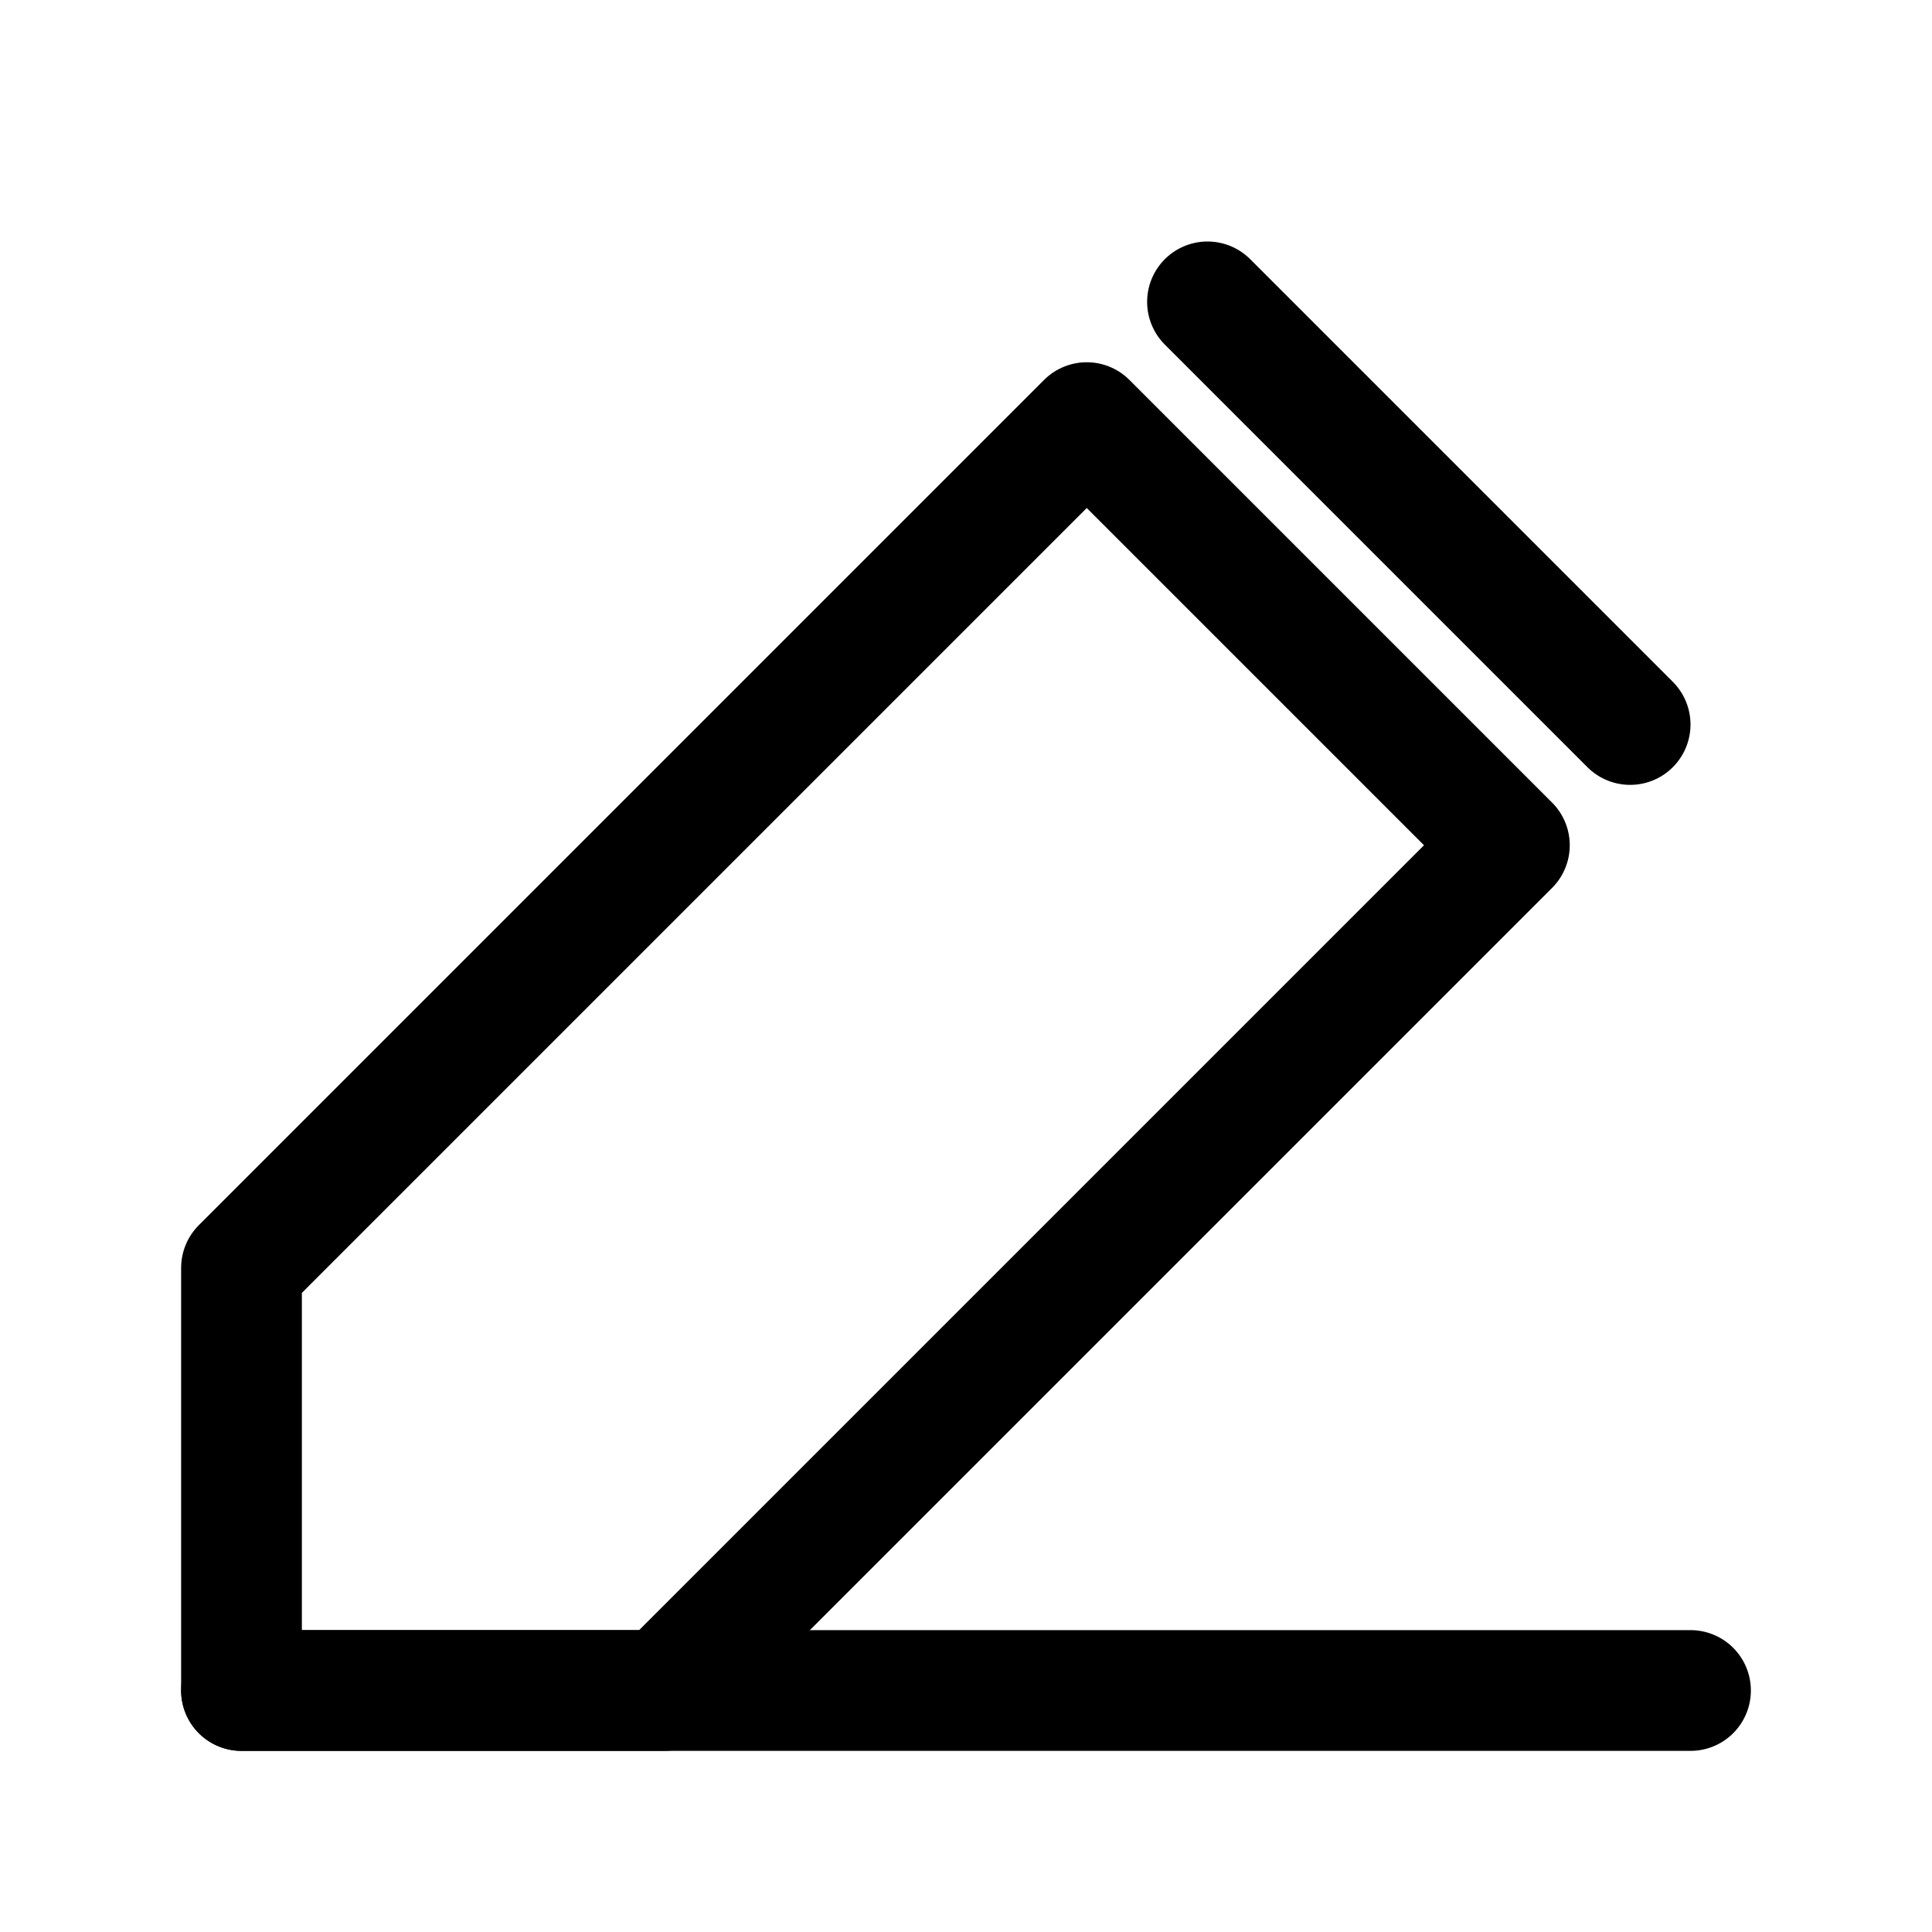
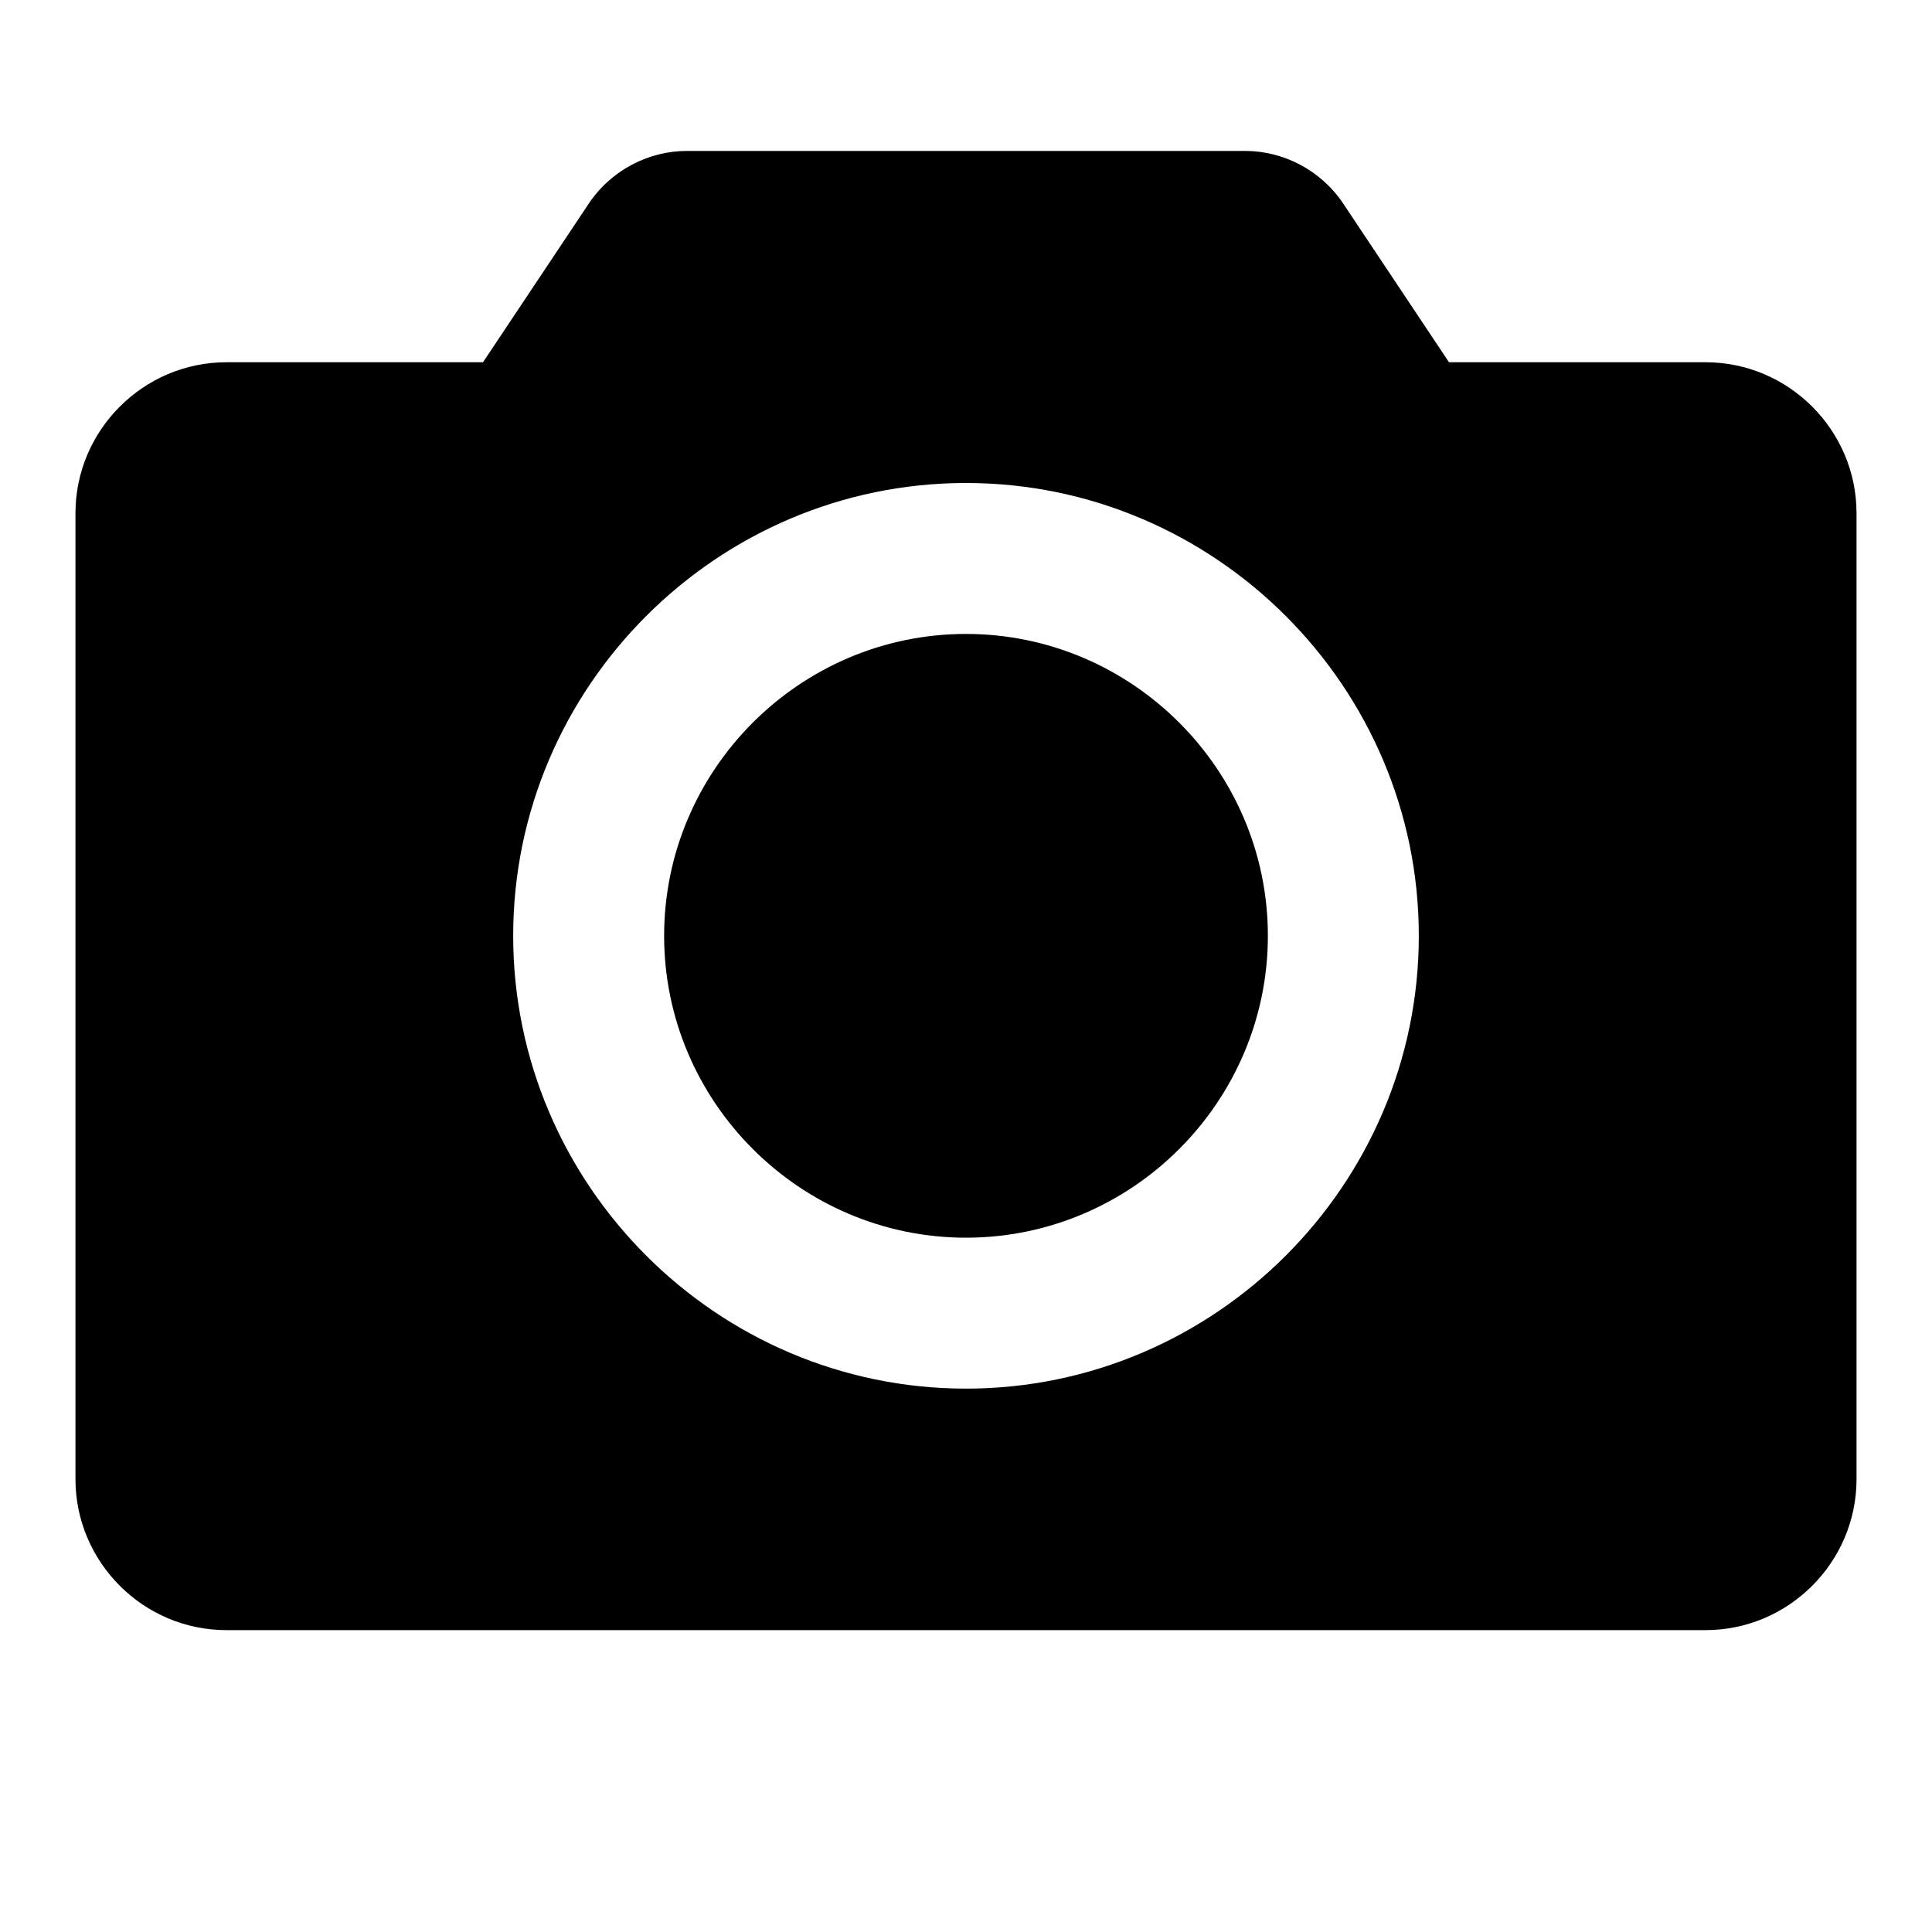
- <svg xmlns="http://www.w3.org/2000/svg" viewBox="0 0 1024 1024" fill="none" stroke="black" stroke-width="64" stroke-linecap="round" stroke-linejoin="round">
-   <path d="M576 224l224 224-448 448H128V672L576 224z" />
-   <path d="M640 160l224 224" />
-   <line x1="128" y1="896" x2="896" y2="896" />
+ <svg xmlns="http://www.w3.org/2000/svg" viewBox="0 0 1024 1024">
+   <path fill="black" d="M904 192H768l-56-84c-12-18-32-28-52-28H364c-20 0-40 10-52 28l-56 84H120c-44 0-80 36-80 80v512c0 44 36 80 80 80h784c44 0 80-36 80-80V272c0-44-36-80-80-80zM512 736c-132 0-240-108-240-240s108-240 240-240 240 108 240 240-108 240-240 240zm0-400c-88 0-160 72-160 160s72 160 160 160 160-72 160-160-72-160-160-160z" />
</svg>
